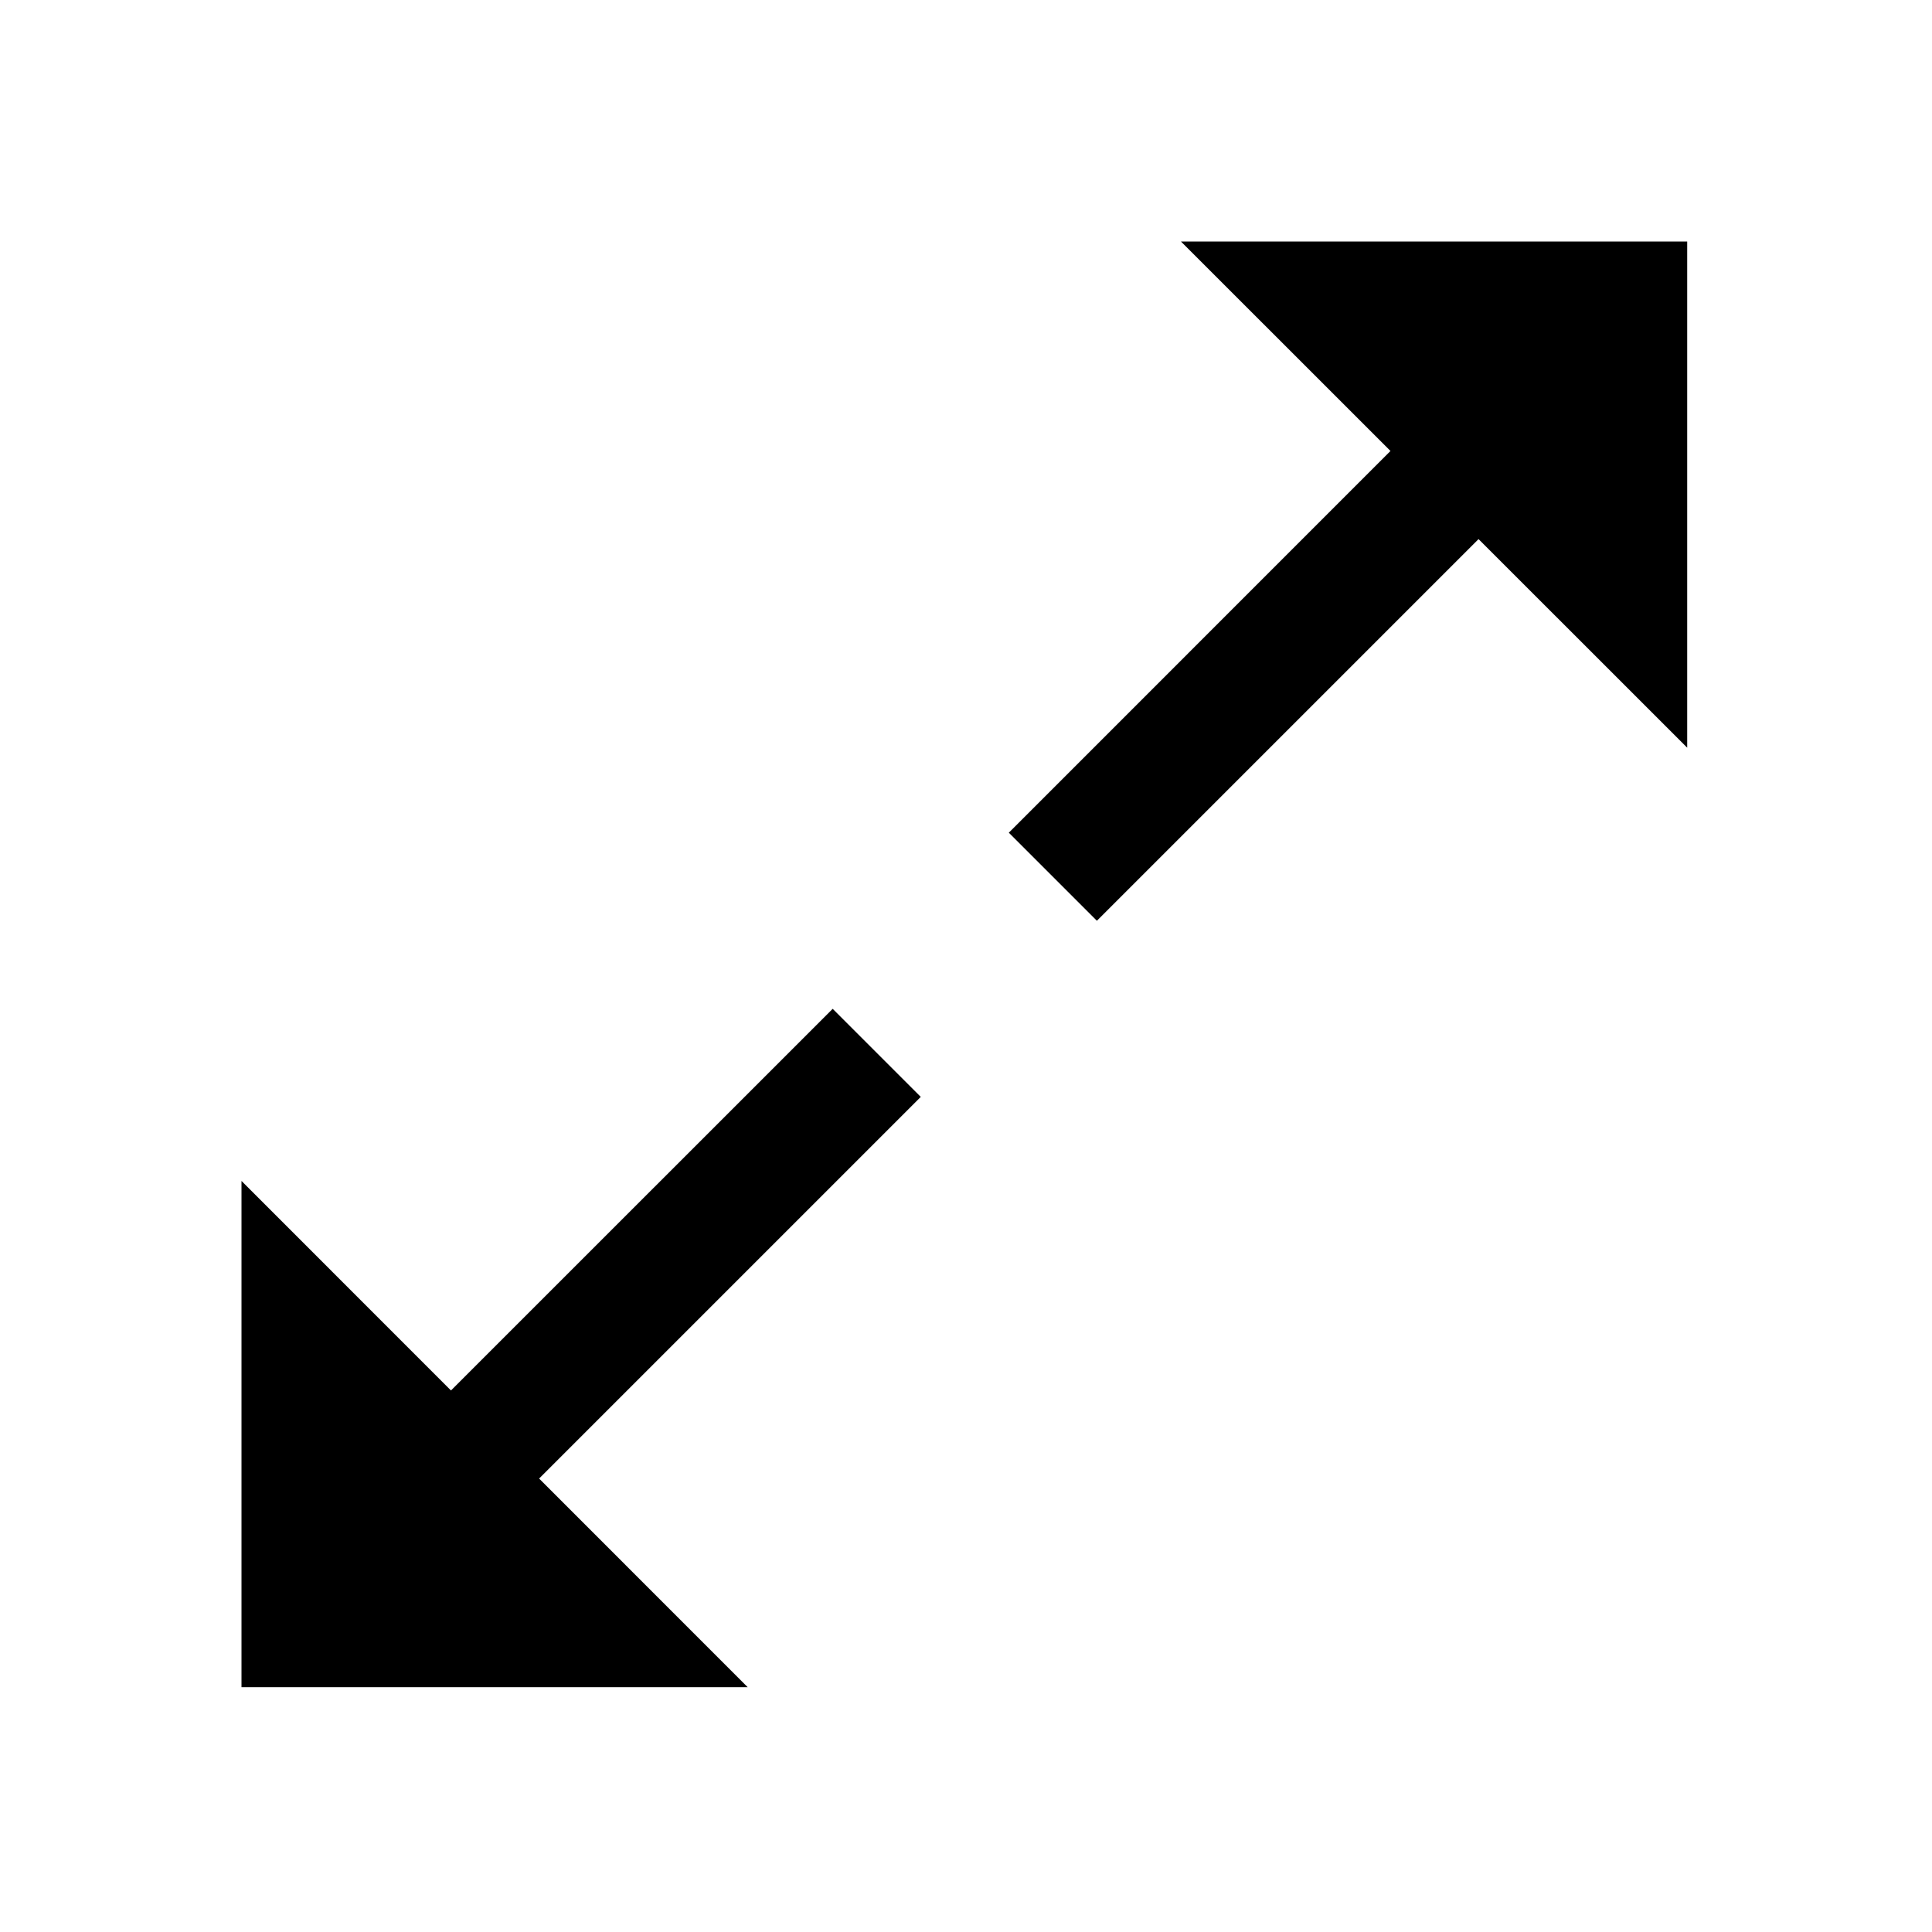
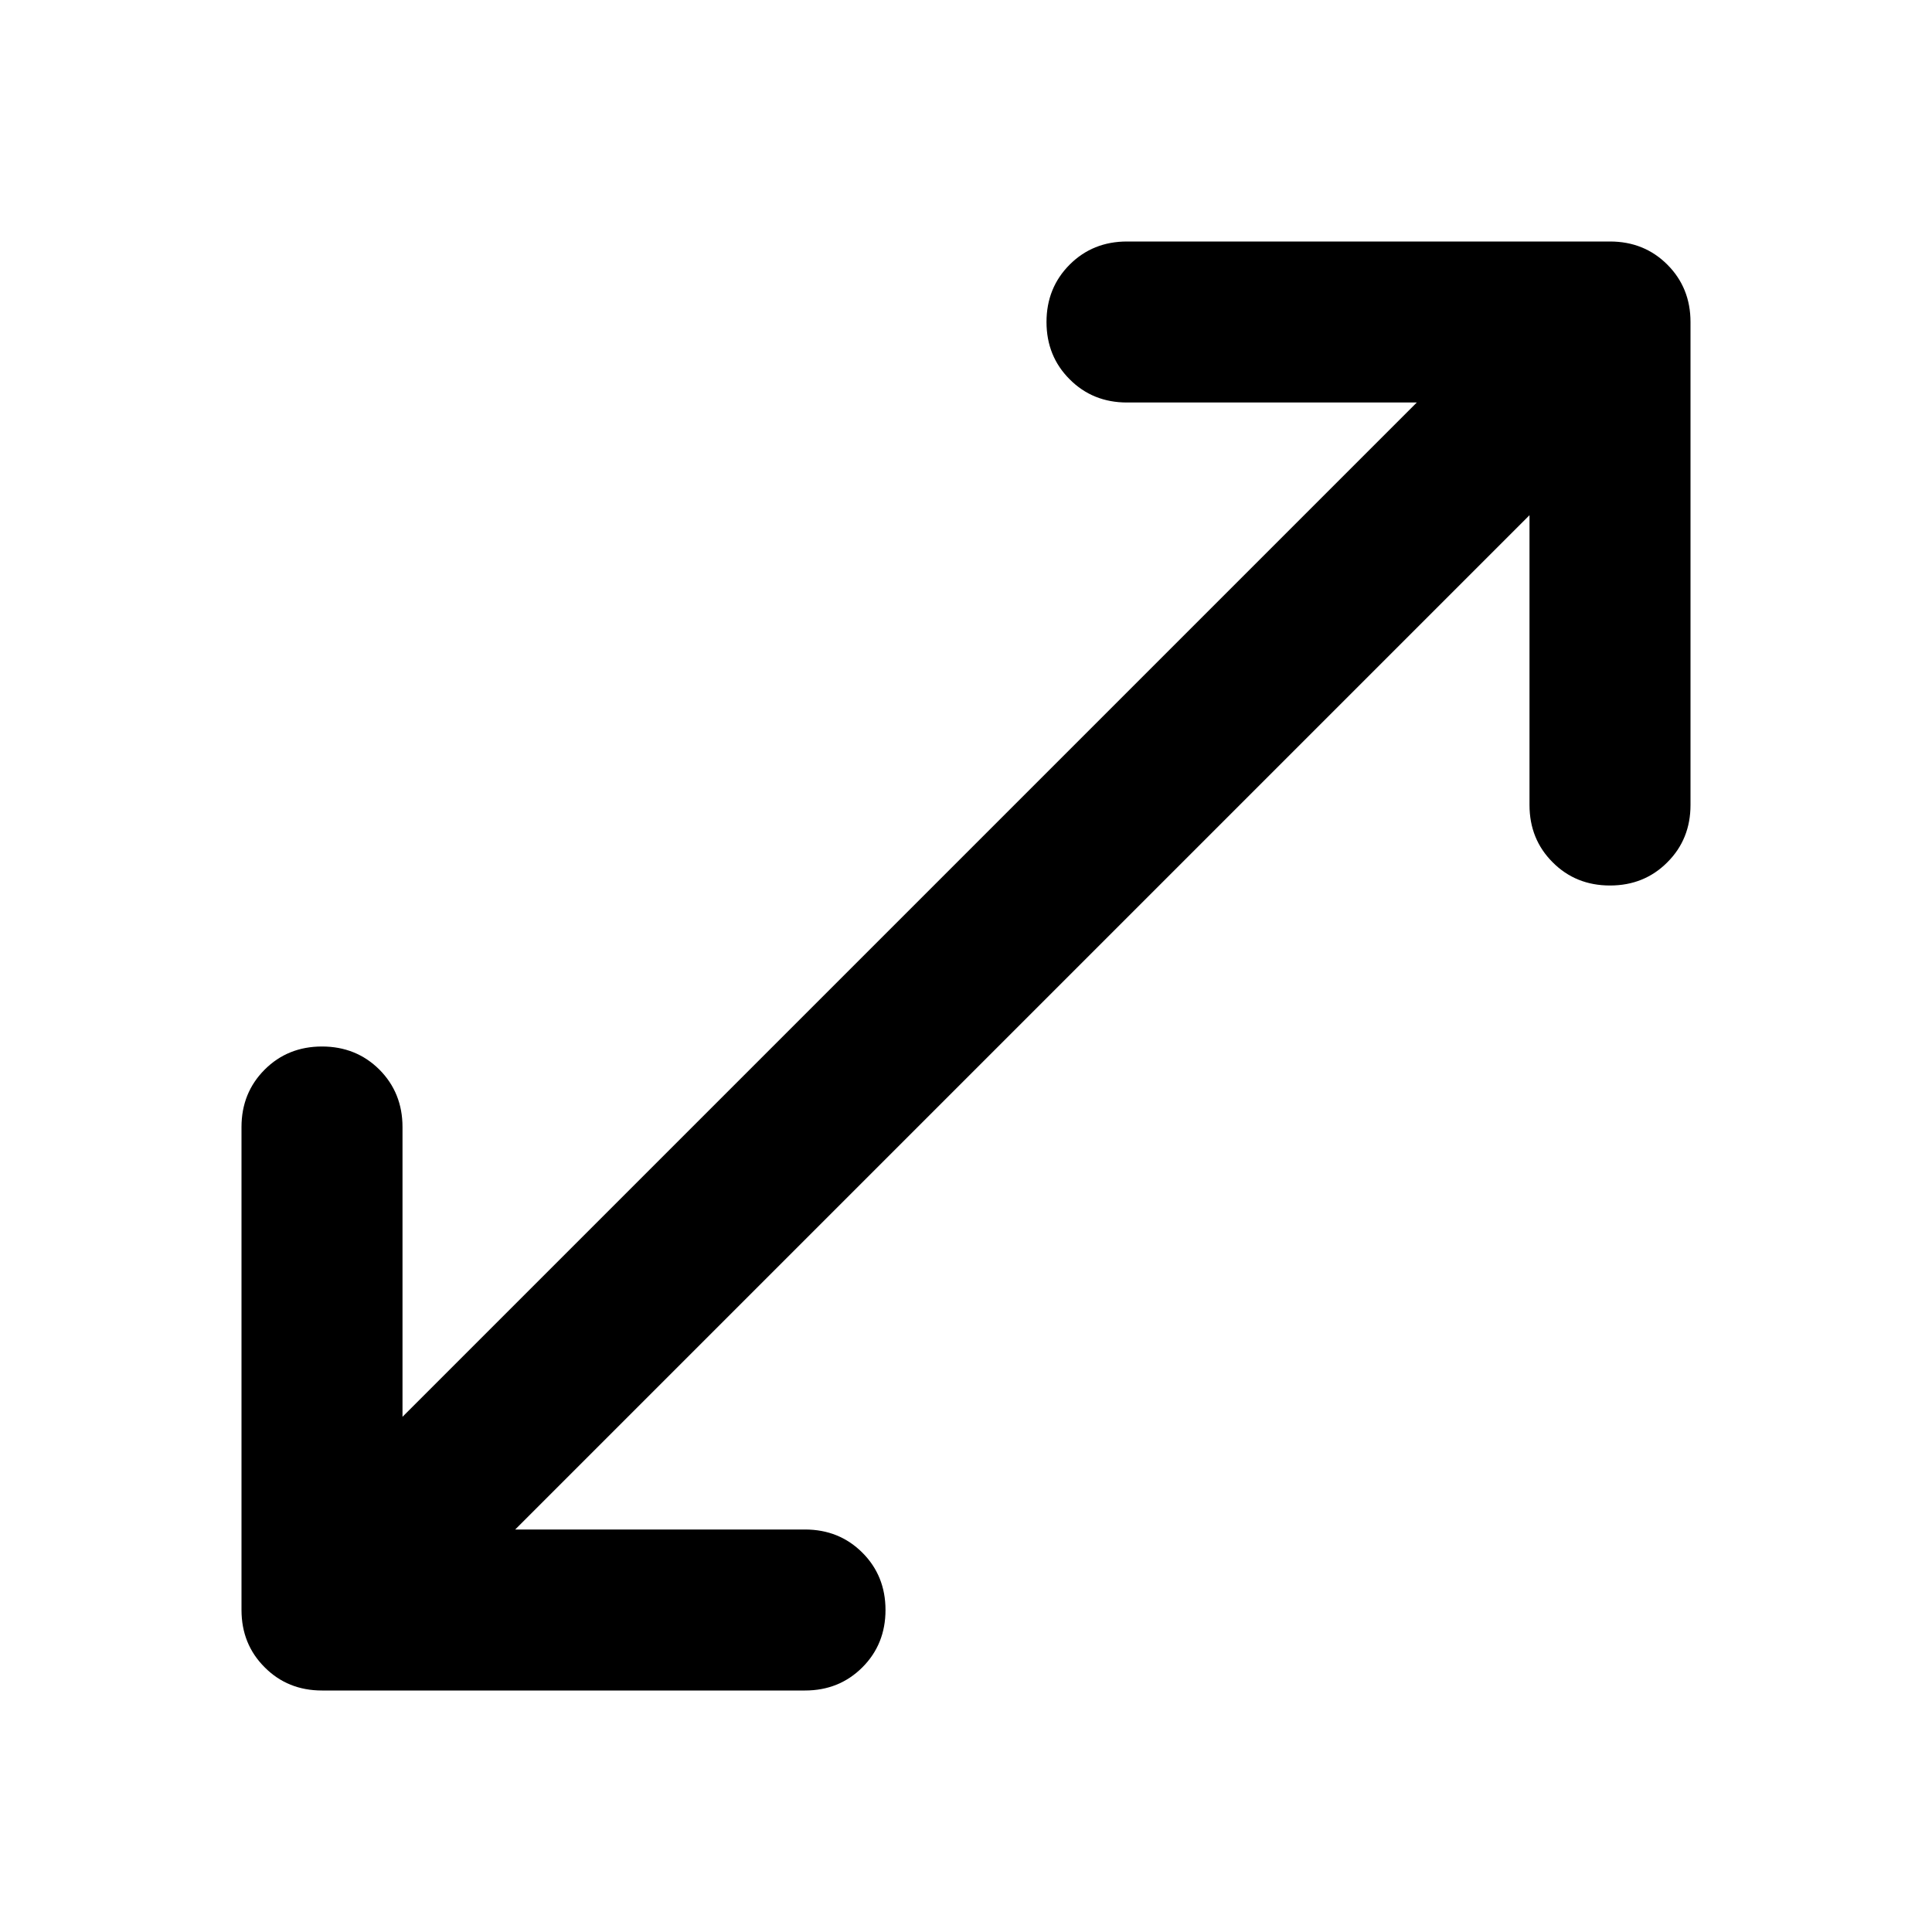
- <svg xmlns="http://www.w3.org/2000/svg" width="24px" height="24px" viewBox="0 0 24 24" version="1.1">
-   <defs />
-   <g id="Icons" stroke="none" stroke-width="1" fill-rule="evenodd">
-     <g id="MC-icon-set" transform="translate(-168, -696)" fill="#000000">
-       <g id="Actions" transform="translate(24, 648)">
-         <g id="Expand" transform="translate(144, 48)">
-           <path d="M10.344,12.532 L11.438,13.626 L6.697,18.367 L9.288,20.959 L3,20.959 L3,14.67 L5.602,17.273 L10.344,12.532 Z M20.959,3 L20.959,9.288 L18.367,6.697 L13.626,11.438 L12.532,10.344 L17.273,5.602 L14.67,3 L20.959,3 Z" id="shape" />
-         </g>
-       </g>
-     </g>
-   </g>
+ <svg xmlns="http://www.w3.org/2000/svg" width="24" height="24" viewBox="0 0 24 24">
+   <path d="M4 21C3.717 21 3.479 20.904 3.288 20.712C3.096 20.521 3 20.283 3 20V14C3 13.717 3.096 13.479 3.288 13.287C3.479 13.096 3.717 13 4 13C4.283 13 4.521 13.096 4.713 13.287C4.904 13.479 5 13.717 5 14V17.6L17.6 5H14C13.717 5 13.479 4.904 13.288 4.712C13.096 4.521 13 4.283 13 4C13 3.717 13.096 3.479 13.288 3.287C13.479 3.096 13.717 3 14 3H20C20.283 3 20.521 3.096 20.712 3.287C20.904 3.479 21 3.717 21 4V10C21 10.283 20.904 10.521 20.712 10.712C20.521 10.904 20.283 11 20 11C19.717 11 19.479 10.904 19.288 10.712C19.096 10.521 19 10.283 19 10V6.4L6.4 19H10C10.283 19 10.521 19.096 10.713 19.288C10.904 19.479 11 19.717 11 20C11 20.283 10.904 20.521 10.713 20.712C10.521 20.904 10.283 21 10 21H4Z" fill="black" />
</svg>
